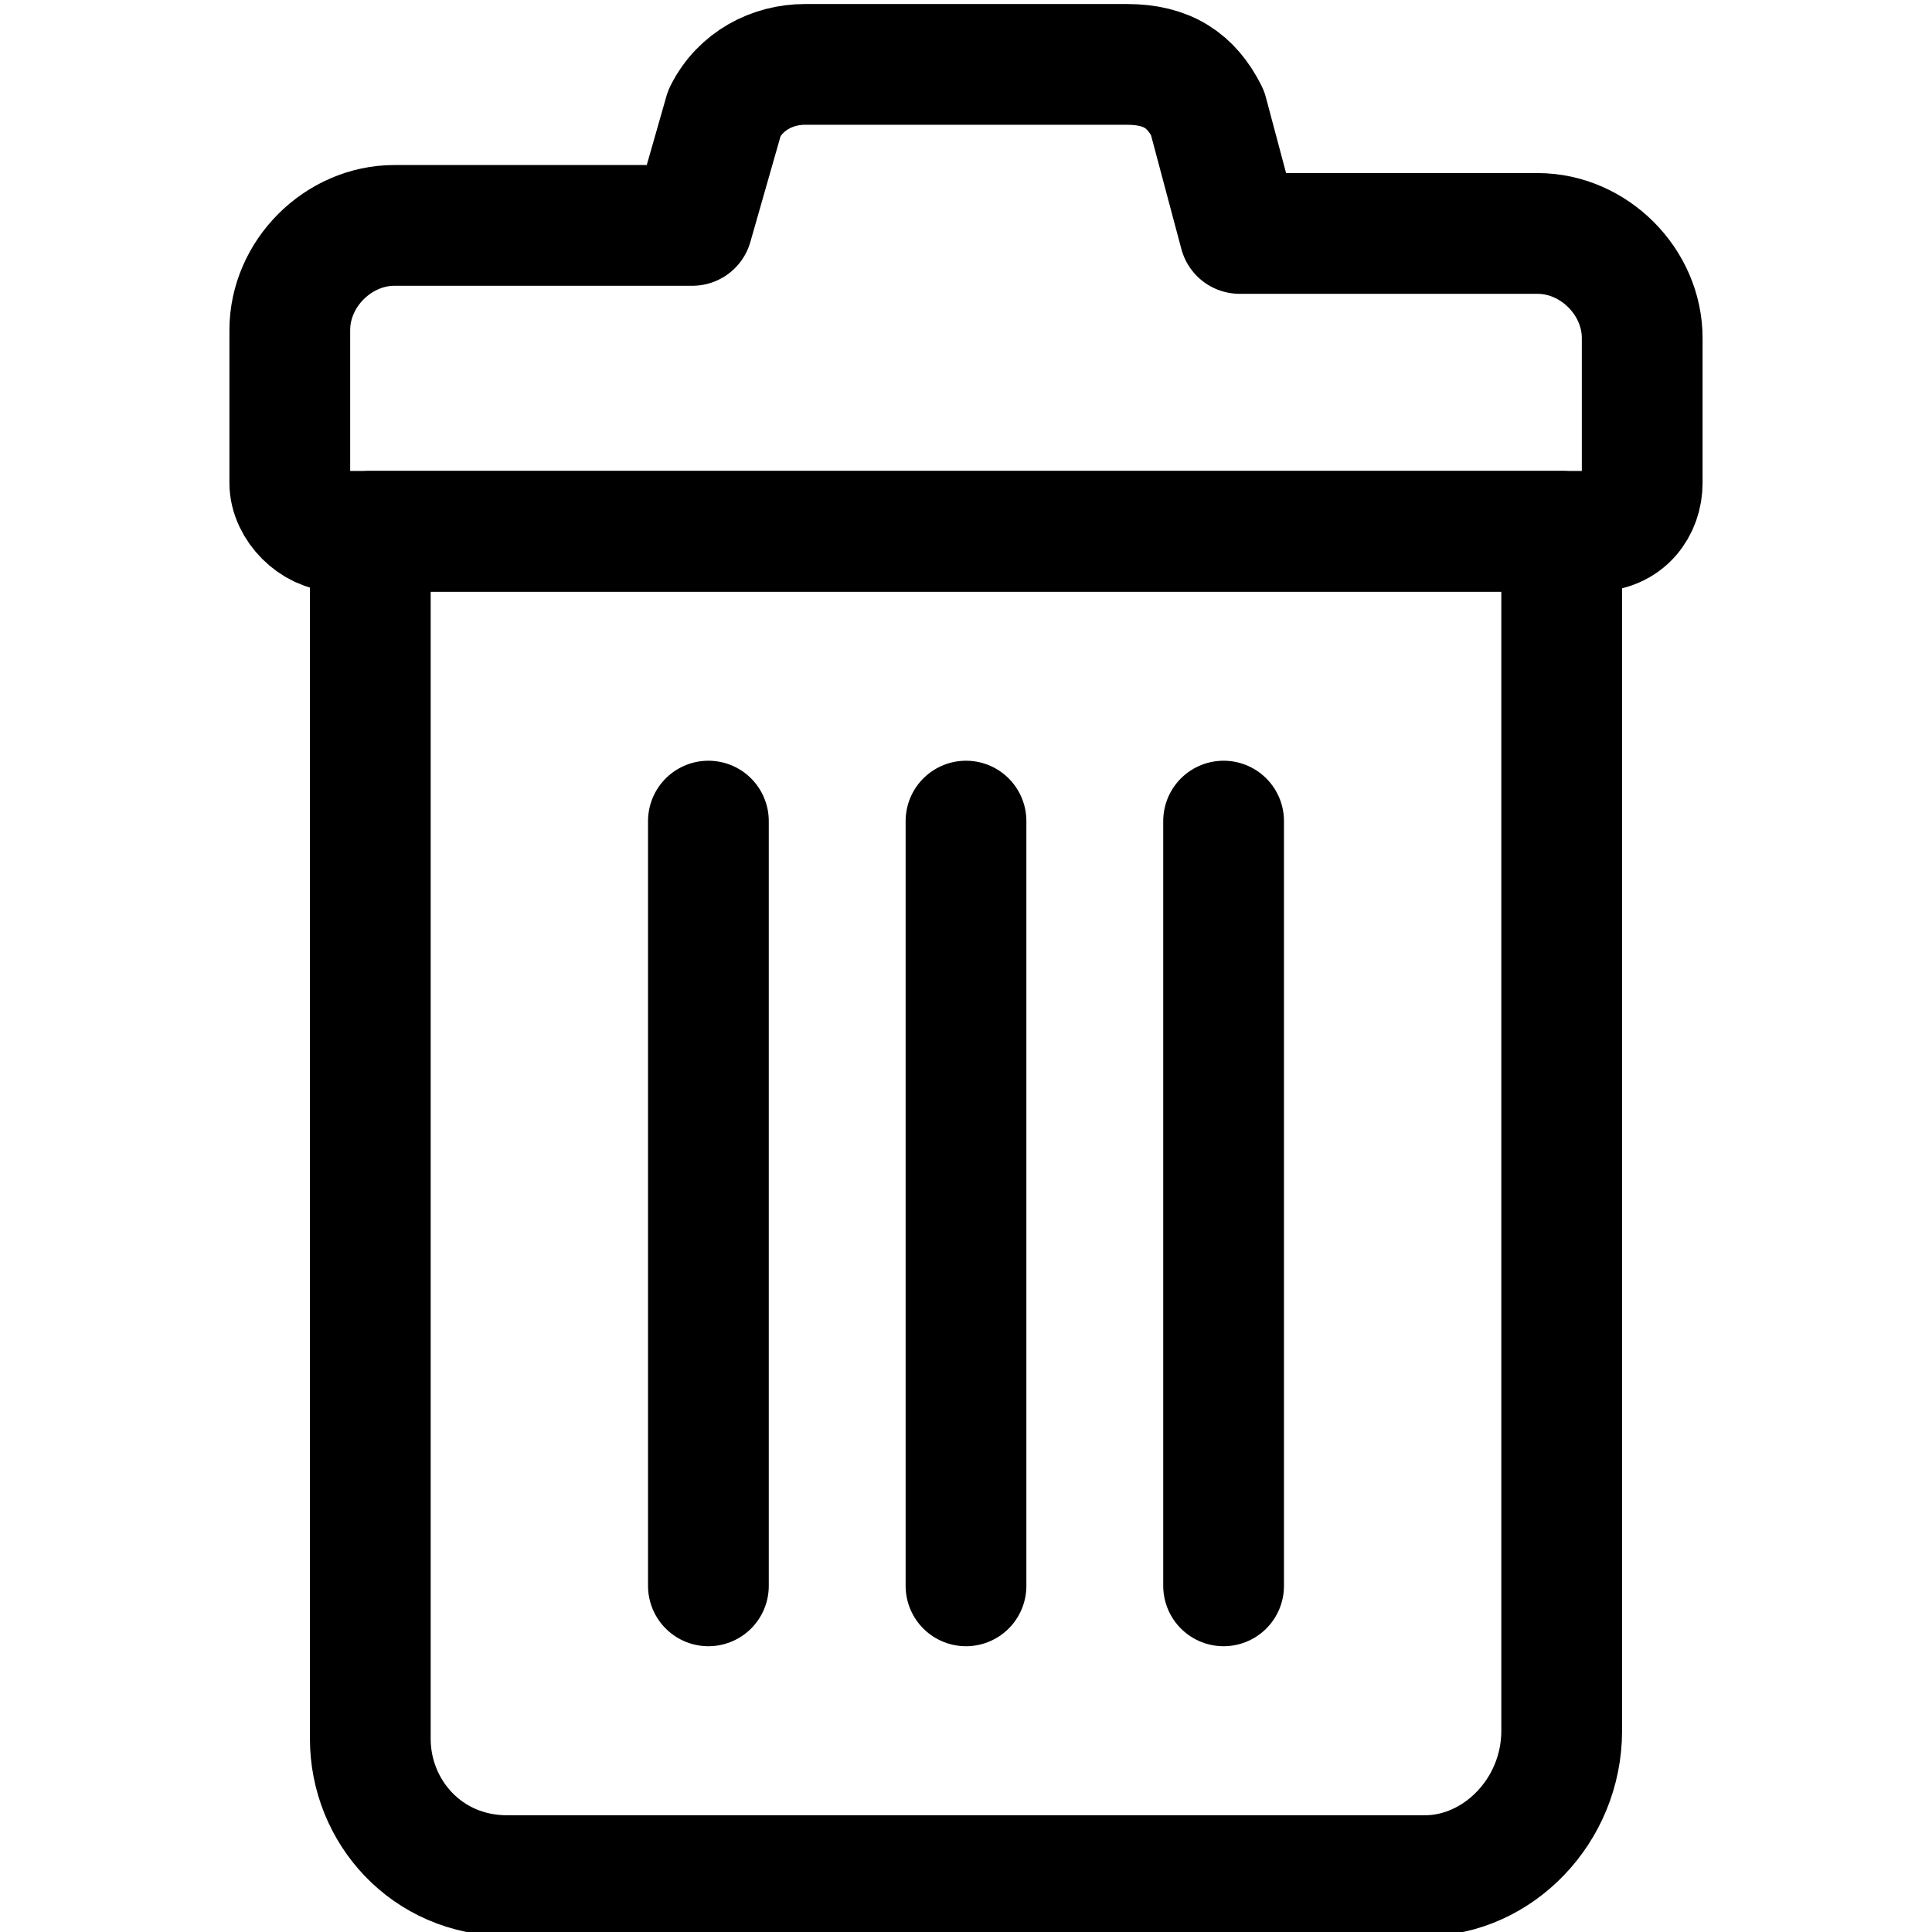
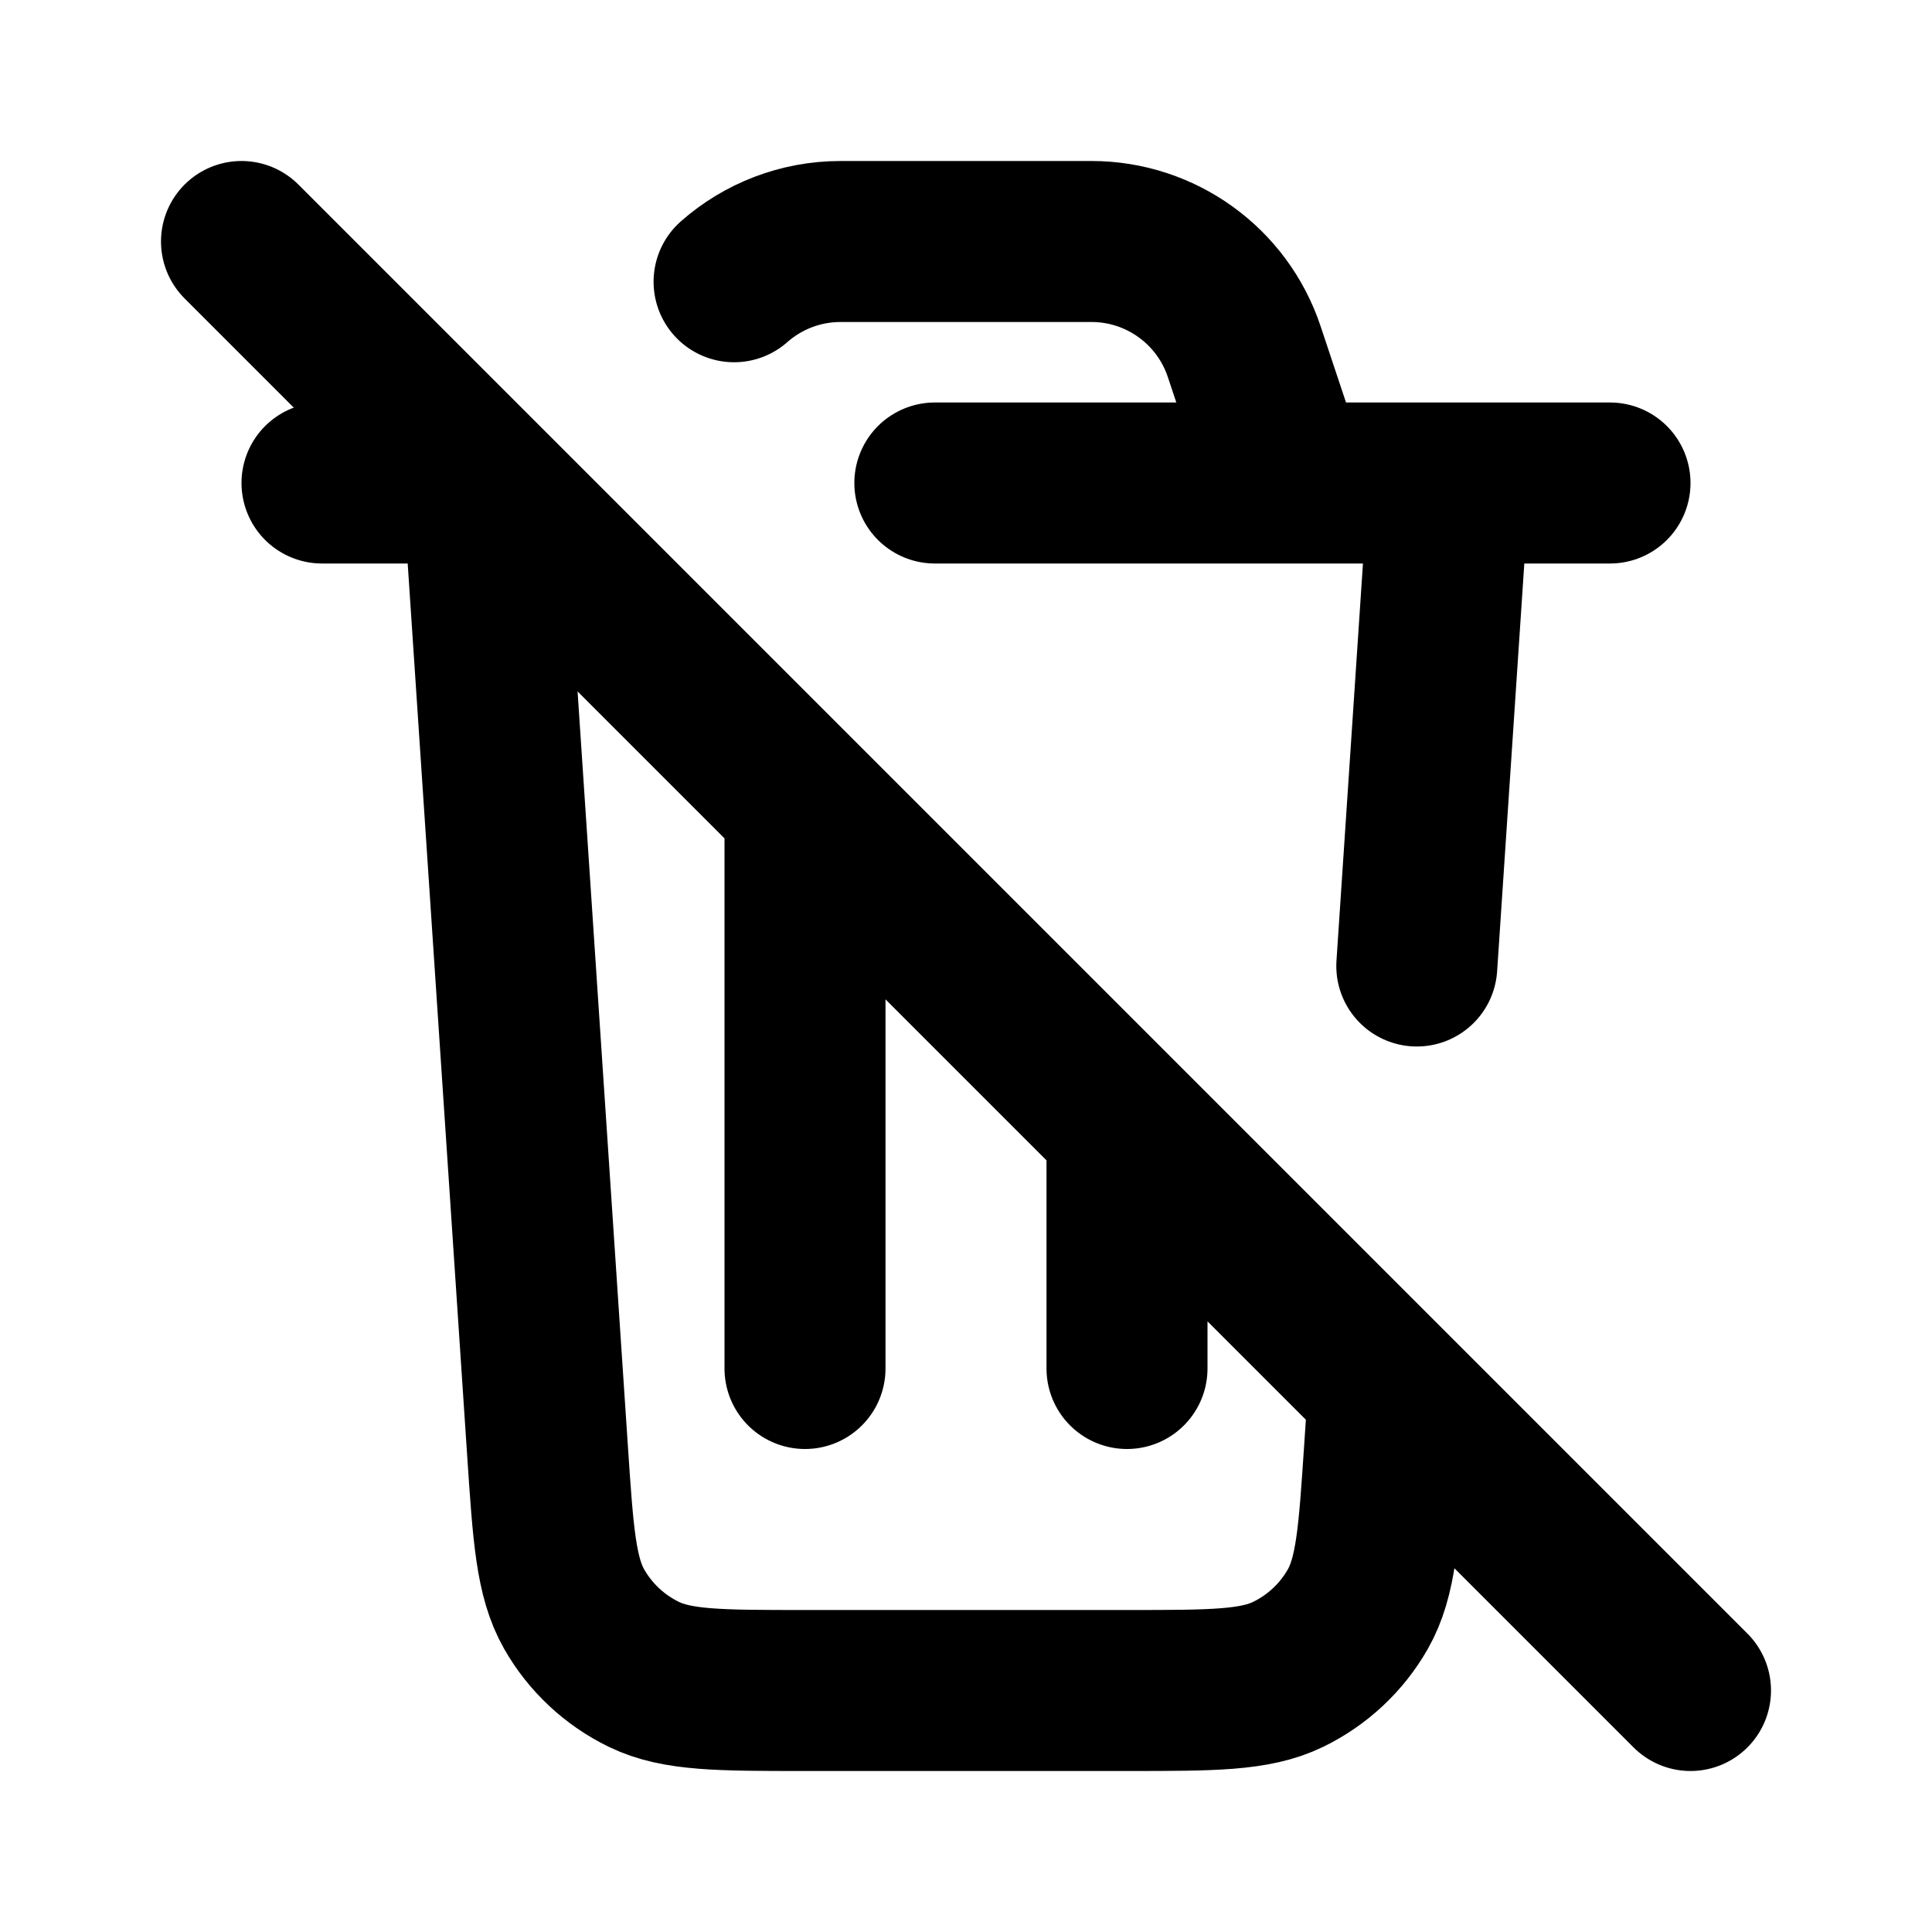
- <svg xmlns="http://www.w3.org/2000/svg" id="Layer_1" style="enable-background:new 0 0 24 24;" version="1.1" viewBox="0 0 24 24" xml:space="preserve">
-   <style type="text/css">
- 	.st0{fill:none;stroke:#000000;stroke-width:1.672;stroke-linecap:round;stroke-linejoin:round;stroke-miterlimit:10;}
- 	.st1{fill:none;stroke:#000000;stroke-width:1.5;stroke-linecap:round;stroke-linejoin:round;stroke-miterlimit:10;}
- 	.st2{fill:none;stroke:#000000;stroke-width:1.5;stroke-linejoin:round;stroke-miterlimit:10;}
- </style>
-   <g>
-     <g>
-       <g>
-         <path class="st1" d="M17.7,23.3H6.3c-1,0-1.7-0.8-1.7-1.7V6.6h14.8v14.9C19.4,22.5,18.6,23.3,17.7,23.3z" />
-       </g>
-       <g>
-         <path class="st1" d="M20.4,6V4.2c0-0.7-0.6-1.3-1.3-1.3h-3.7L15,1.4C14.8,1,14.5,0.8,14,0.8H10C9.6,0.8,9.2,1,9,1.4L8.6,2.8H4.9     c-0.7,0-1.3,0.6-1.3,1.3V6c0,0.3,0.3,0.6,0.6,0.6h15.6C20.2,6.6,20.4,6.3,20.4,6z" />
-       </g>
-     </g>
-     <g>
-       <g>
-         <line class="st1" x1="8.8" x2="8.8" y1="10.2" y2="19.7" />
-       </g>
-       <g>
-         <line class="st1" x1="12" x2="12" y1="10.2" y2="19.7" />
-       </g>
-       <g>
-         <line class="st1" x1="15.2" x2="15.2" y1="10.2" y2="19.7" />
-       </g>
-     </g>
-   </g>
+ <svg xmlns="http://www.w3.org/2000/svg" width="800px" height="800px" viewBox="0 0 24 24" fill="none">
+   <path d="M3 3L21 21M18 6L17.6 12M17.25 17.253L17.199 18.013C17.129 19.065 17.094 19.591 16.867 19.99C16.667 20.341 16.365 20.623 16.001 20.8C15.588 21 15.061 21 14.006 21H9.994C8.939 21 8.412 21 7.999 20.8C7.635 20.623 7.333 20.341 7.133 19.99C6.906 19.591 6.871 19.065 6.801 18.013L6 6H4M16 6L15.456 4.368C15.184 3.551 14.419 3 13.559 3H10.442C9.942 3 9.476 3.185 9.119 3.5M11.613 6H20M14 14V17M10 10V17" stroke="#000000" stroke-width="2" stroke-linecap="round" stroke-linejoin="round" />
</svg>
